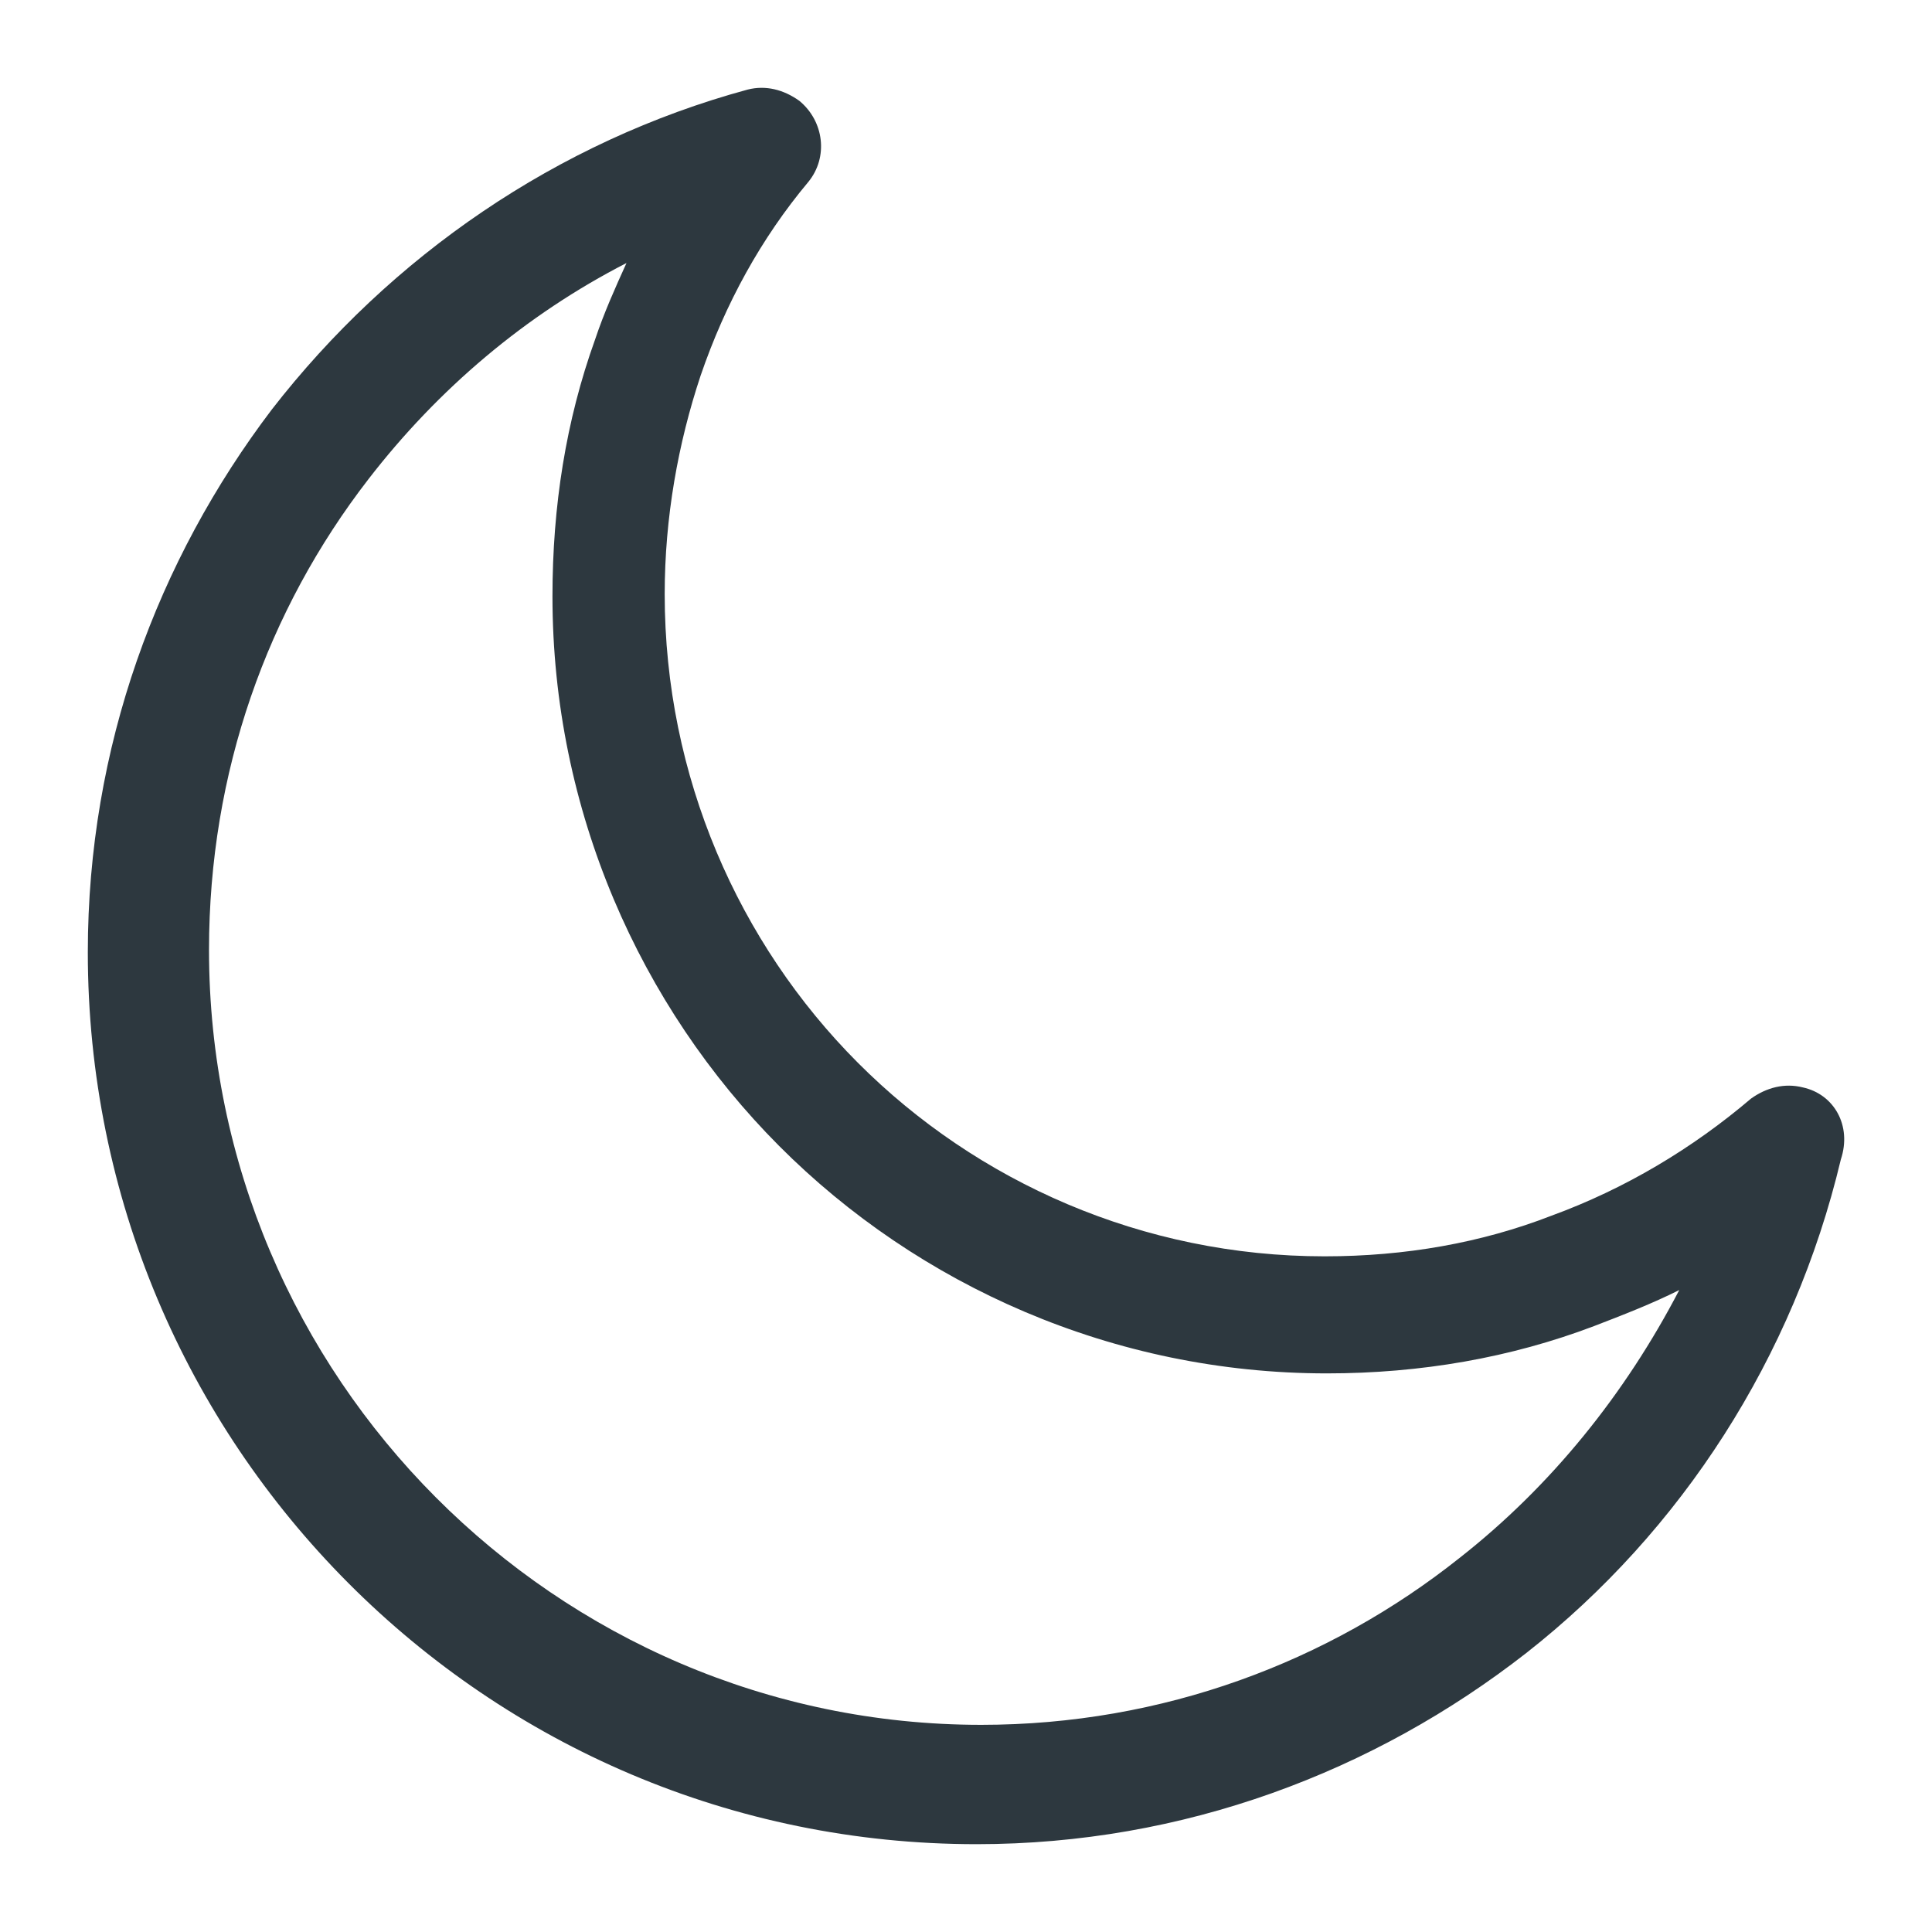
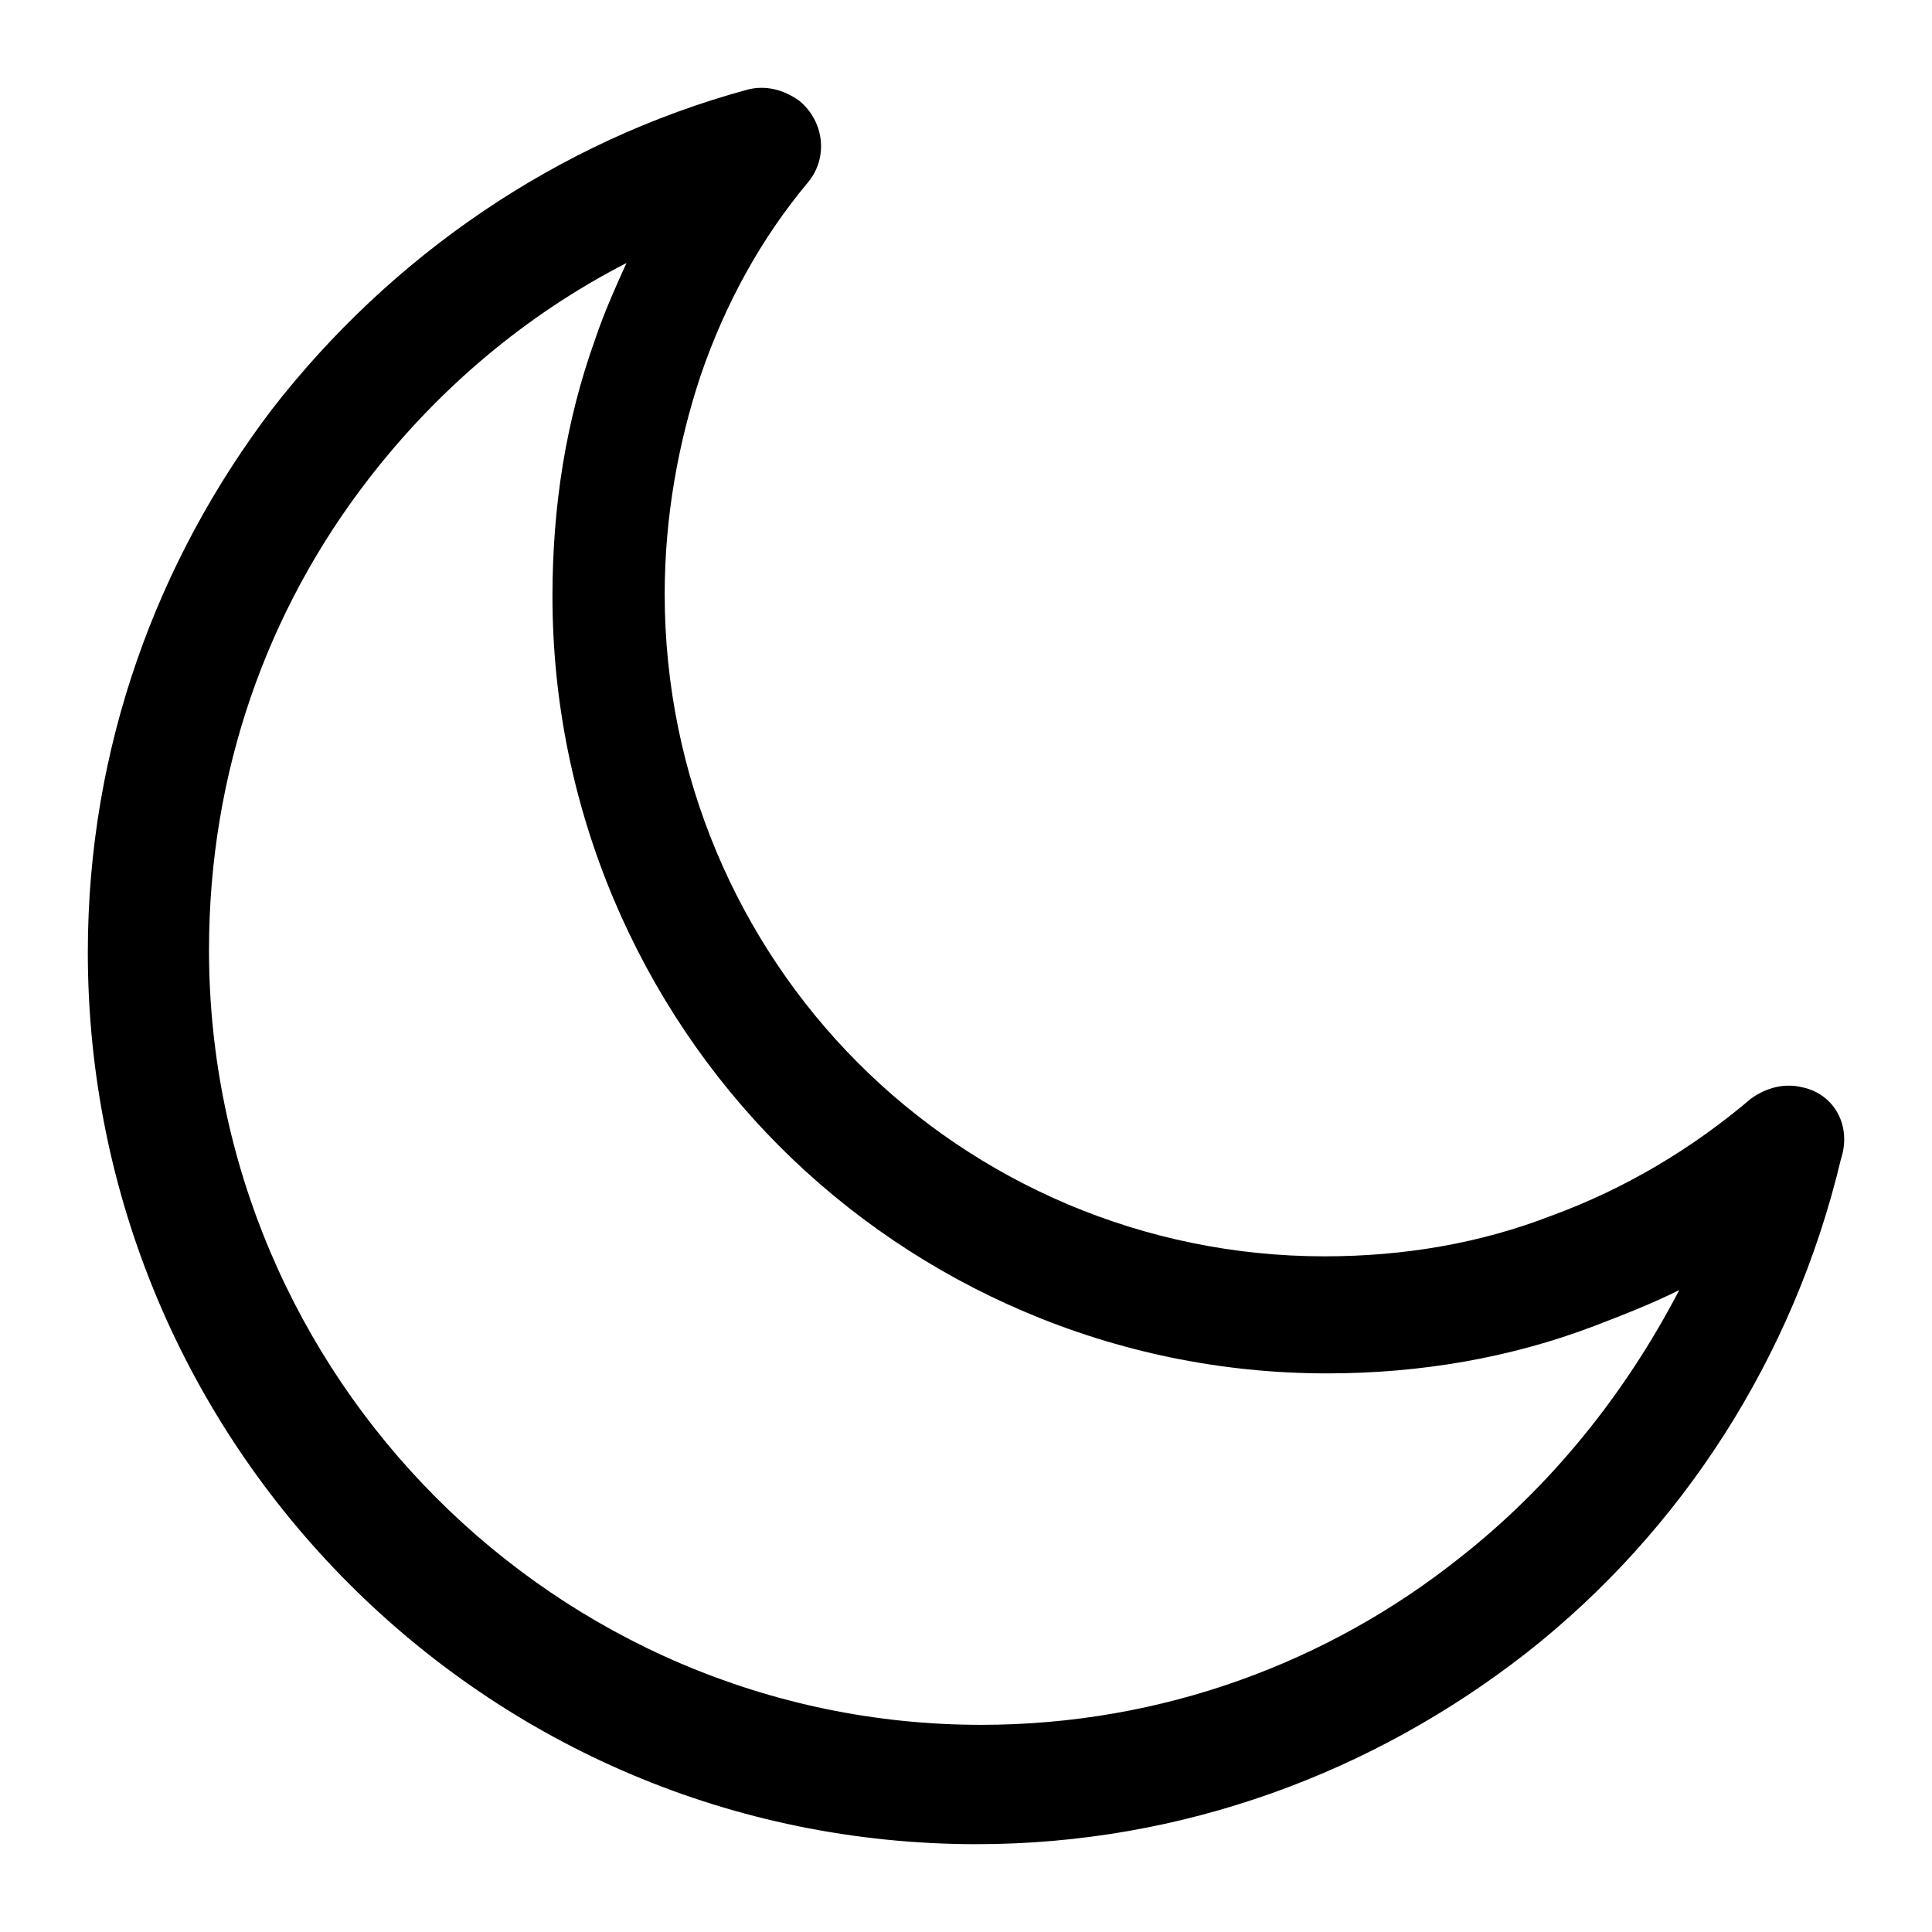
- <svg xmlns="http://www.w3.org/2000/svg" width="22" height="22" viewBox="0 0 22 22" fill="none">
-   <path d="M20.527 12.382C20.323 12.331 20.118 12.382 19.939 12.51C19.275 13.075 18.508 13.536 17.665 13.844C16.872 14.152 16.003 14.306 15.083 14.306C13.013 14.306 11.121 13.459 9.767 12.1C8.412 10.741 7.569 8.843 7.569 6.765C7.569 5.893 7.722 5.046 7.978 4.277C8.259 3.456 8.668 2.712 9.205 2.071C9.435 1.789 9.383 1.379 9.102 1.148C8.923 1.02 8.719 0.968 8.514 1.02C6.342 1.61 4.45 2.918 3.096 4.662C1.792 6.38 1 8.509 1 10.843C1 13.639 2.125 16.178 3.965 18.025C5.805 19.872 8.335 21 11.121 21C13.473 21 15.645 20.179 17.384 18.82C19.147 17.435 20.425 15.46 20.962 13.203C21.09 12.818 20.885 12.459 20.527 12.382ZM16.617 17.743C15.134 18.922 13.243 19.641 11.173 19.641C8.744 19.641 6.546 18.64 4.962 17.05C3.377 15.46 2.38 13.254 2.38 10.818C2.38 8.791 3.045 6.945 4.195 5.457C4.987 4.431 5.984 3.585 7.134 2.995C7.006 3.277 6.879 3.559 6.776 3.867C6.444 4.79 6.291 5.765 6.291 6.791C6.291 9.227 7.288 11.459 8.872 13.049C10.457 14.639 12.681 15.639 15.109 15.639C16.182 15.639 17.204 15.46 18.15 15.101C18.483 14.973 18.815 14.844 19.122 14.69C18.508 15.87 17.665 16.922 16.617 17.743Z" fill="#2D383F" />
+ <svg xmlns="http://www.w3.org/2000/svg" width="22" height="22" viewBox="0 0 22 22">
+   <path d="M20.527 12.382C20.323 12.331 20.118 12.382 19.939 12.51C19.275 13.075 18.508 13.536 17.665 13.844C16.872 14.152 16.003 14.306 15.083 14.306C13.013 14.306 11.121 13.459 9.767 12.1C8.412 10.741 7.569 8.843 7.569 6.765C7.569 5.893 7.722 5.046 7.978 4.277C8.259 3.456 8.668 2.712 9.205 2.071C9.435 1.789 9.383 1.379 9.102 1.148C8.923 1.02 8.719 0.968 8.514 1.02C6.342 1.61 4.45 2.918 3.096 4.662C1.792 6.38 1 8.509 1 10.843C1 13.639 2.125 16.178 3.965 18.025C5.805 19.872 8.335 21 11.121 21C13.473 21 15.645 20.179 17.384 18.82C19.147 17.435 20.425 15.46 20.962 13.203C21.09 12.818 20.885 12.459 20.527 12.382ZM16.617 17.743C15.134 18.922 13.243 19.641 11.173 19.641C8.744 19.641 6.546 18.64 4.962 17.05C3.377 15.46 2.38 13.254 2.38 10.818C2.38 8.791 3.045 6.945 4.195 5.457C4.987 4.431 5.984 3.585 7.134 2.995C7.006 3.277 6.879 3.559 6.776 3.867C6.444 4.79 6.291 5.765 6.291 6.791C6.291 9.227 7.288 11.459 8.872 13.049C10.457 14.639 12.681 15.639 15.109 15.639C16.182 15.639 17.204 15.46 18.15 15.101C18.483 14.973 18.815 14.844 19.122 14.69C18.508 15.87 17.665 16.922 16.617 17.743Z" fill="inherit" />
</svg>
